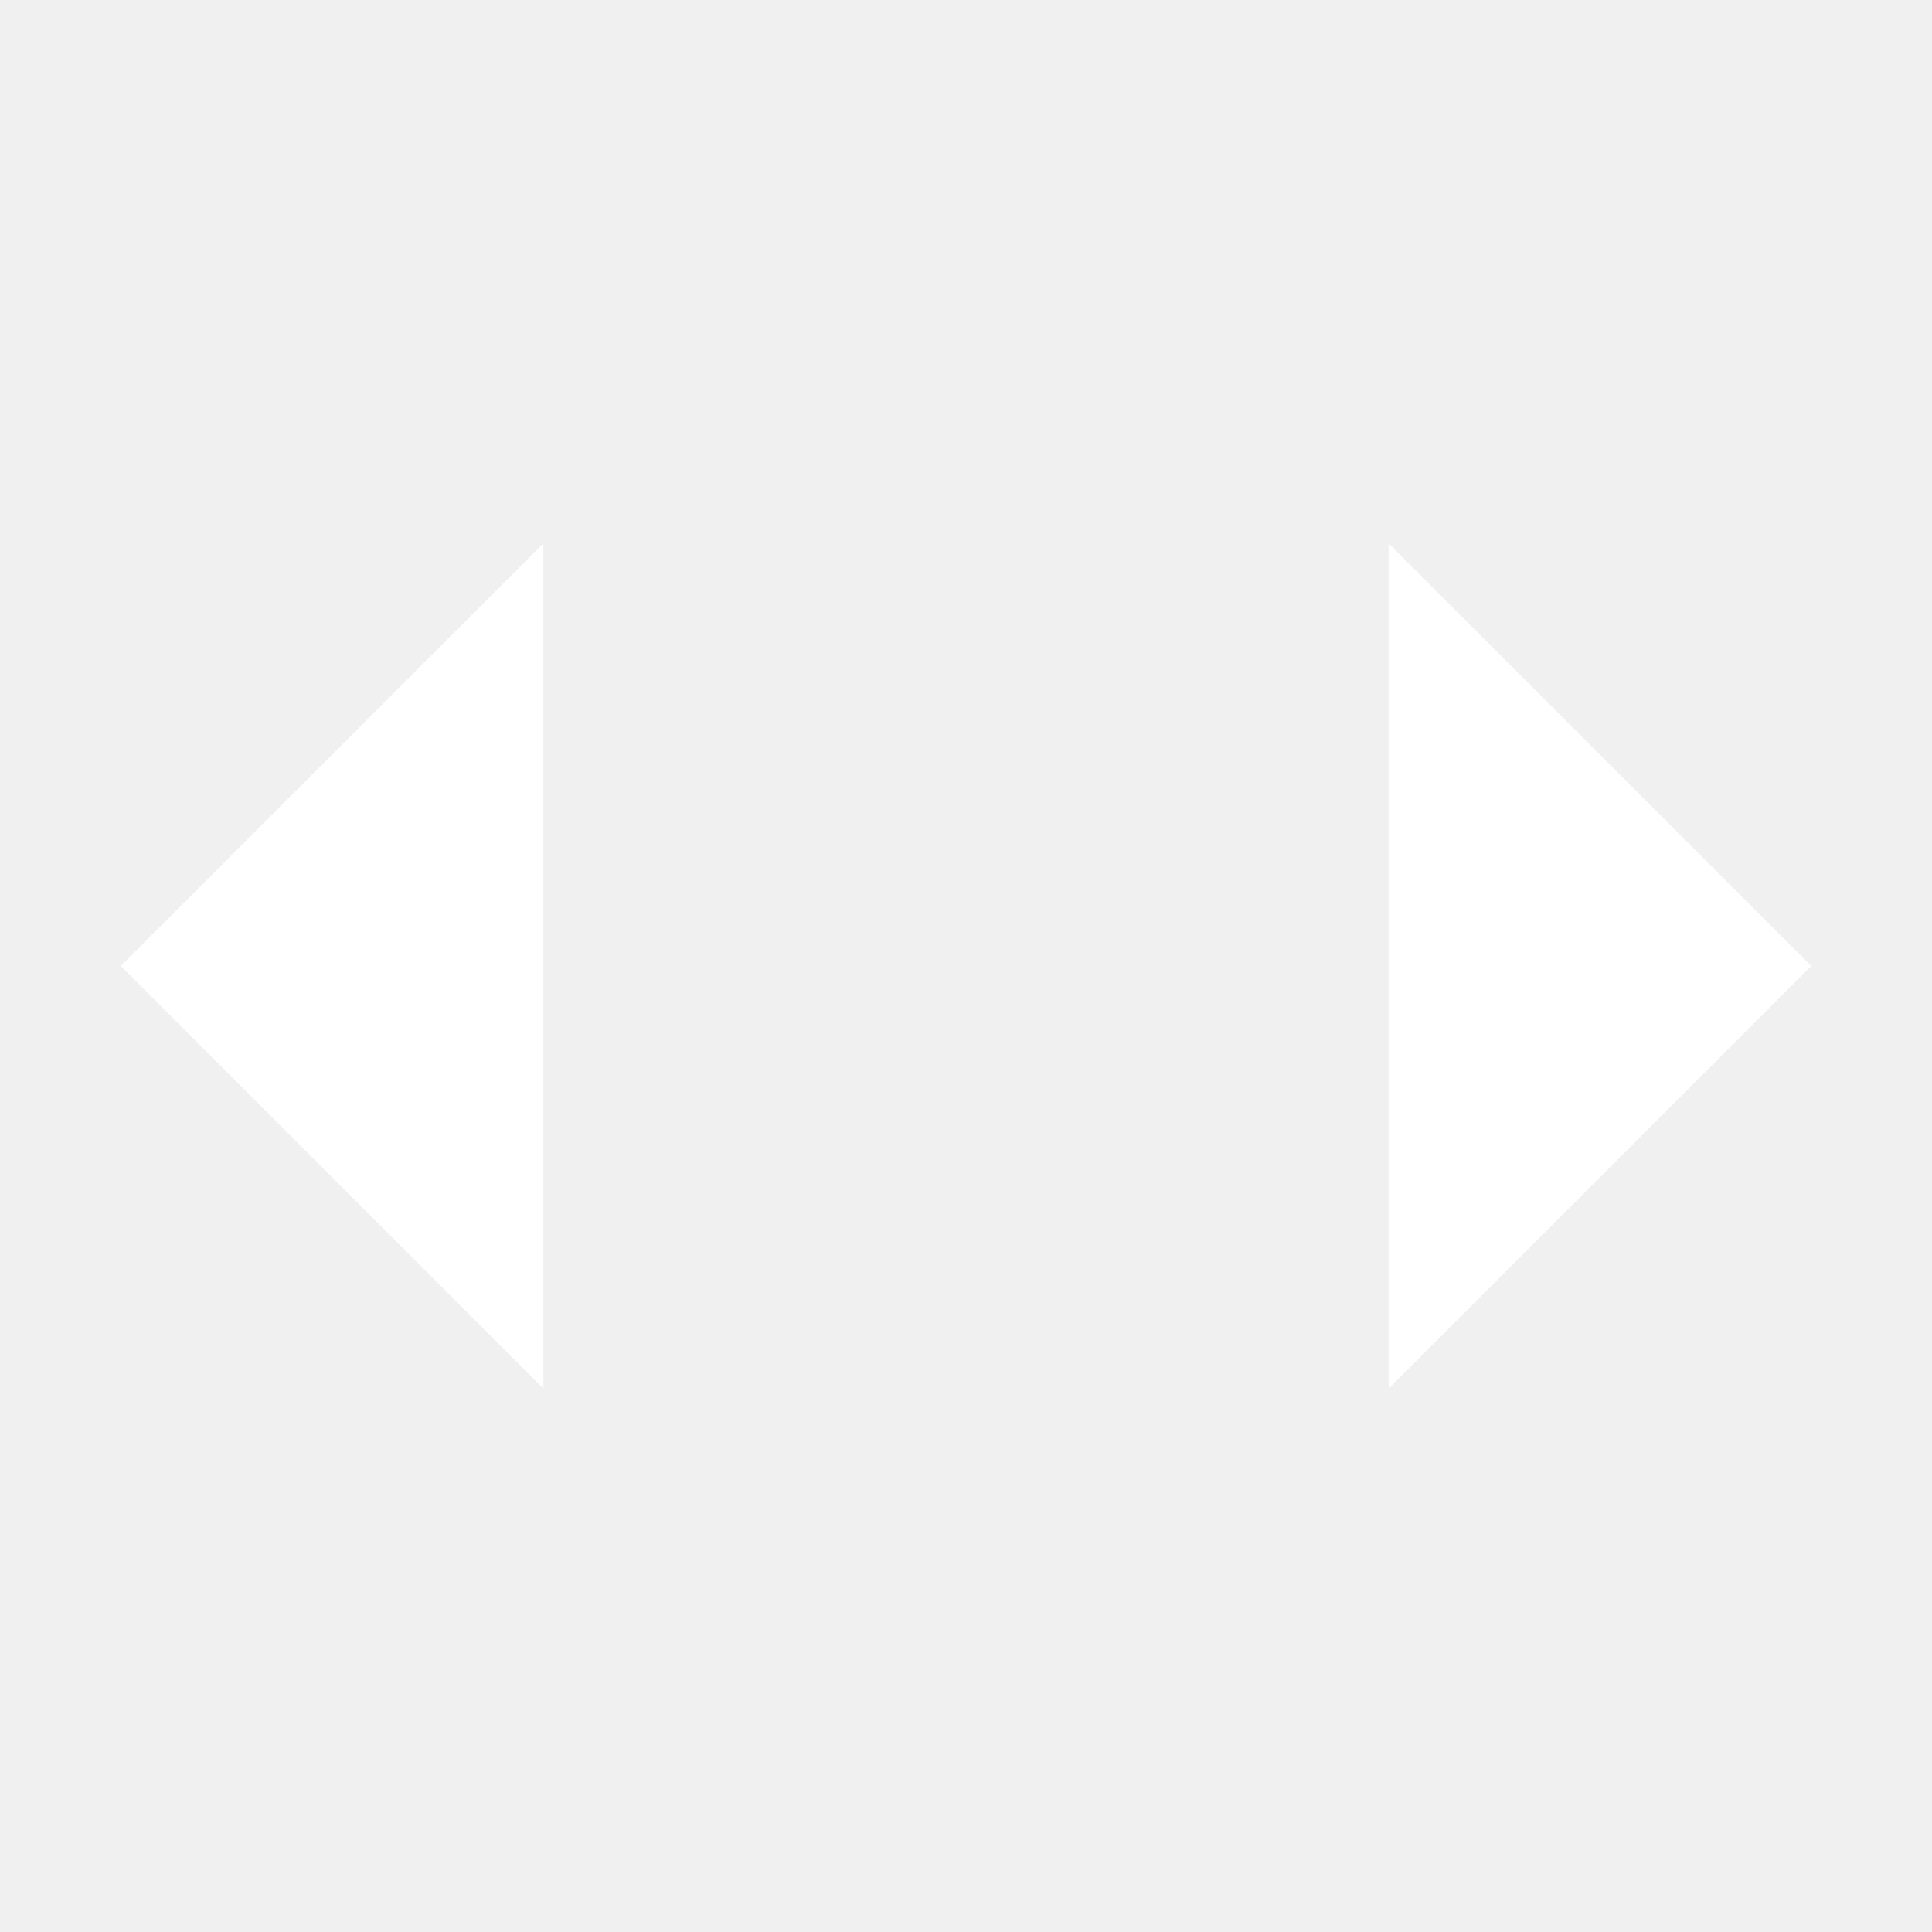
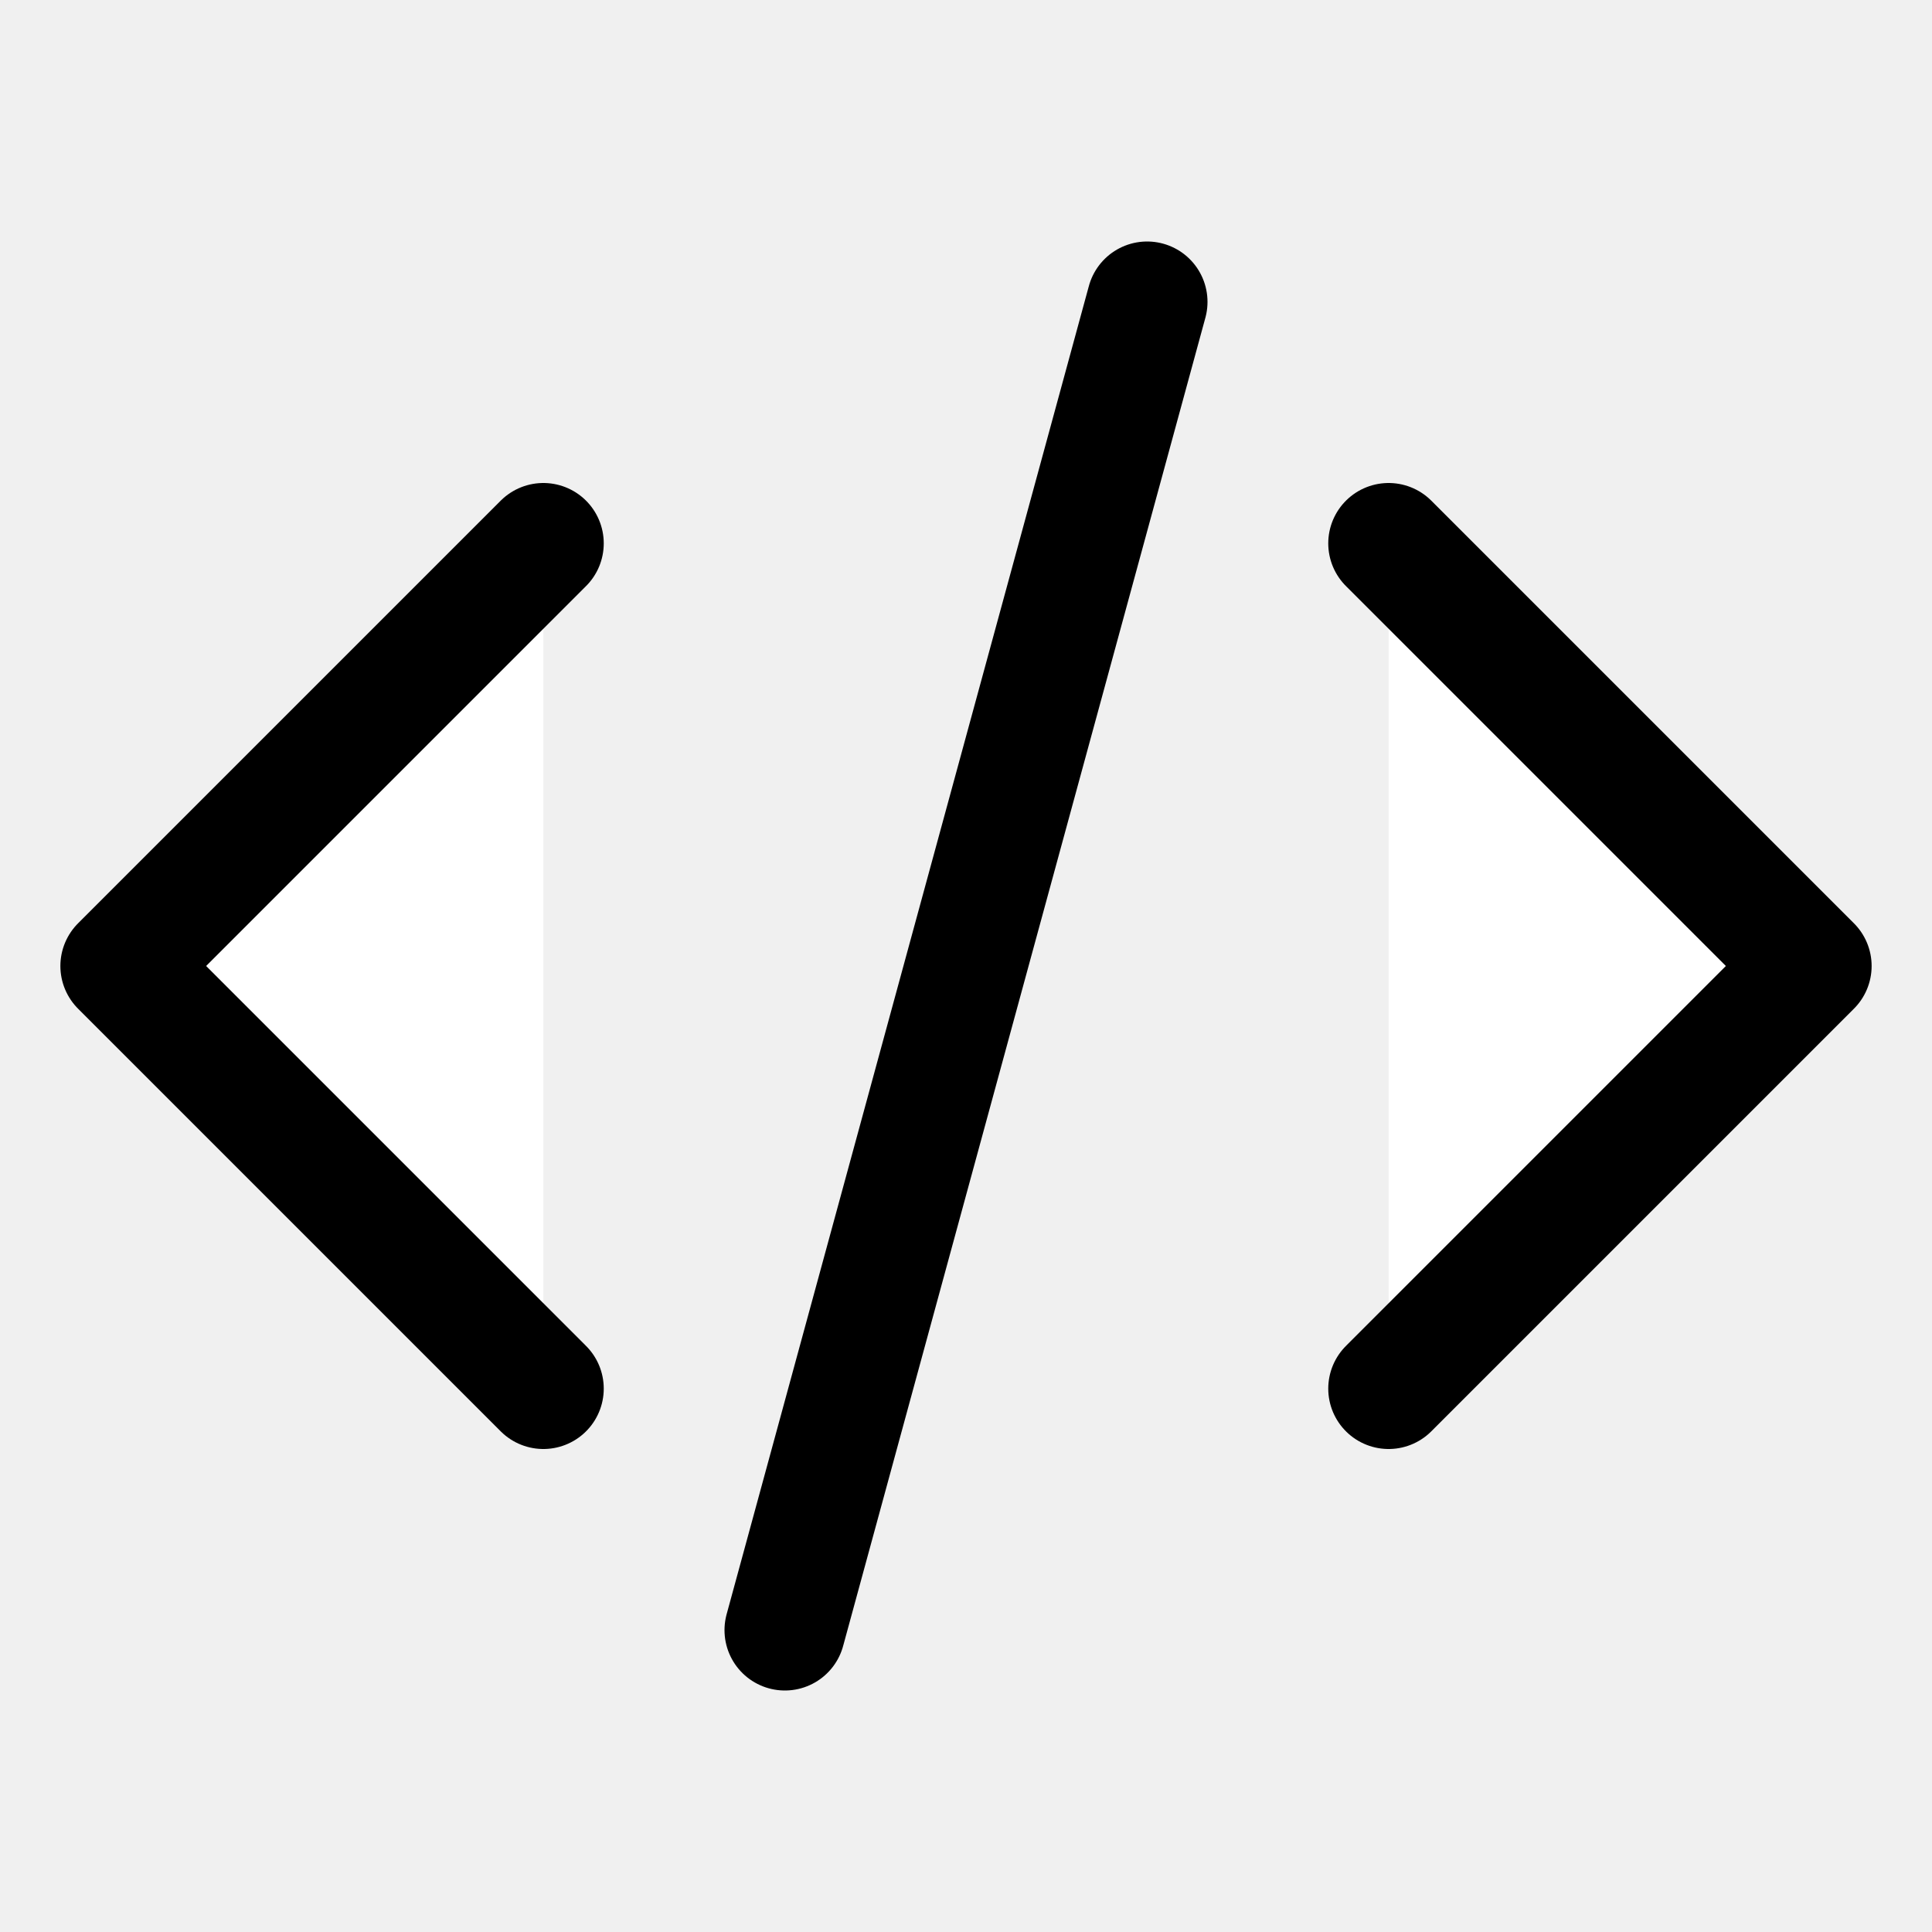
- <svg xmlns="http://www.w3.org/2000/svg" fill="#fff" viewBox="0 0 24 24" stroke-width="1.5" stroke="none" class="w-6 h-6">
+ <svg xmlns="http://www.w3.org/2000/svg" fill="#fff" viewBox="0 0 24 24" stroke-width="1.5" stroke="currentColor" class="w-6 h-6">
  <path stroke-linecap="round" stroke-linejoin="round" d="M17.25 6.75L22.5 12l-5.25 5.25m-10.5 0L1.5 12l5.25-5.25m7.5-3l-4.5 16.5" />
</svg>
